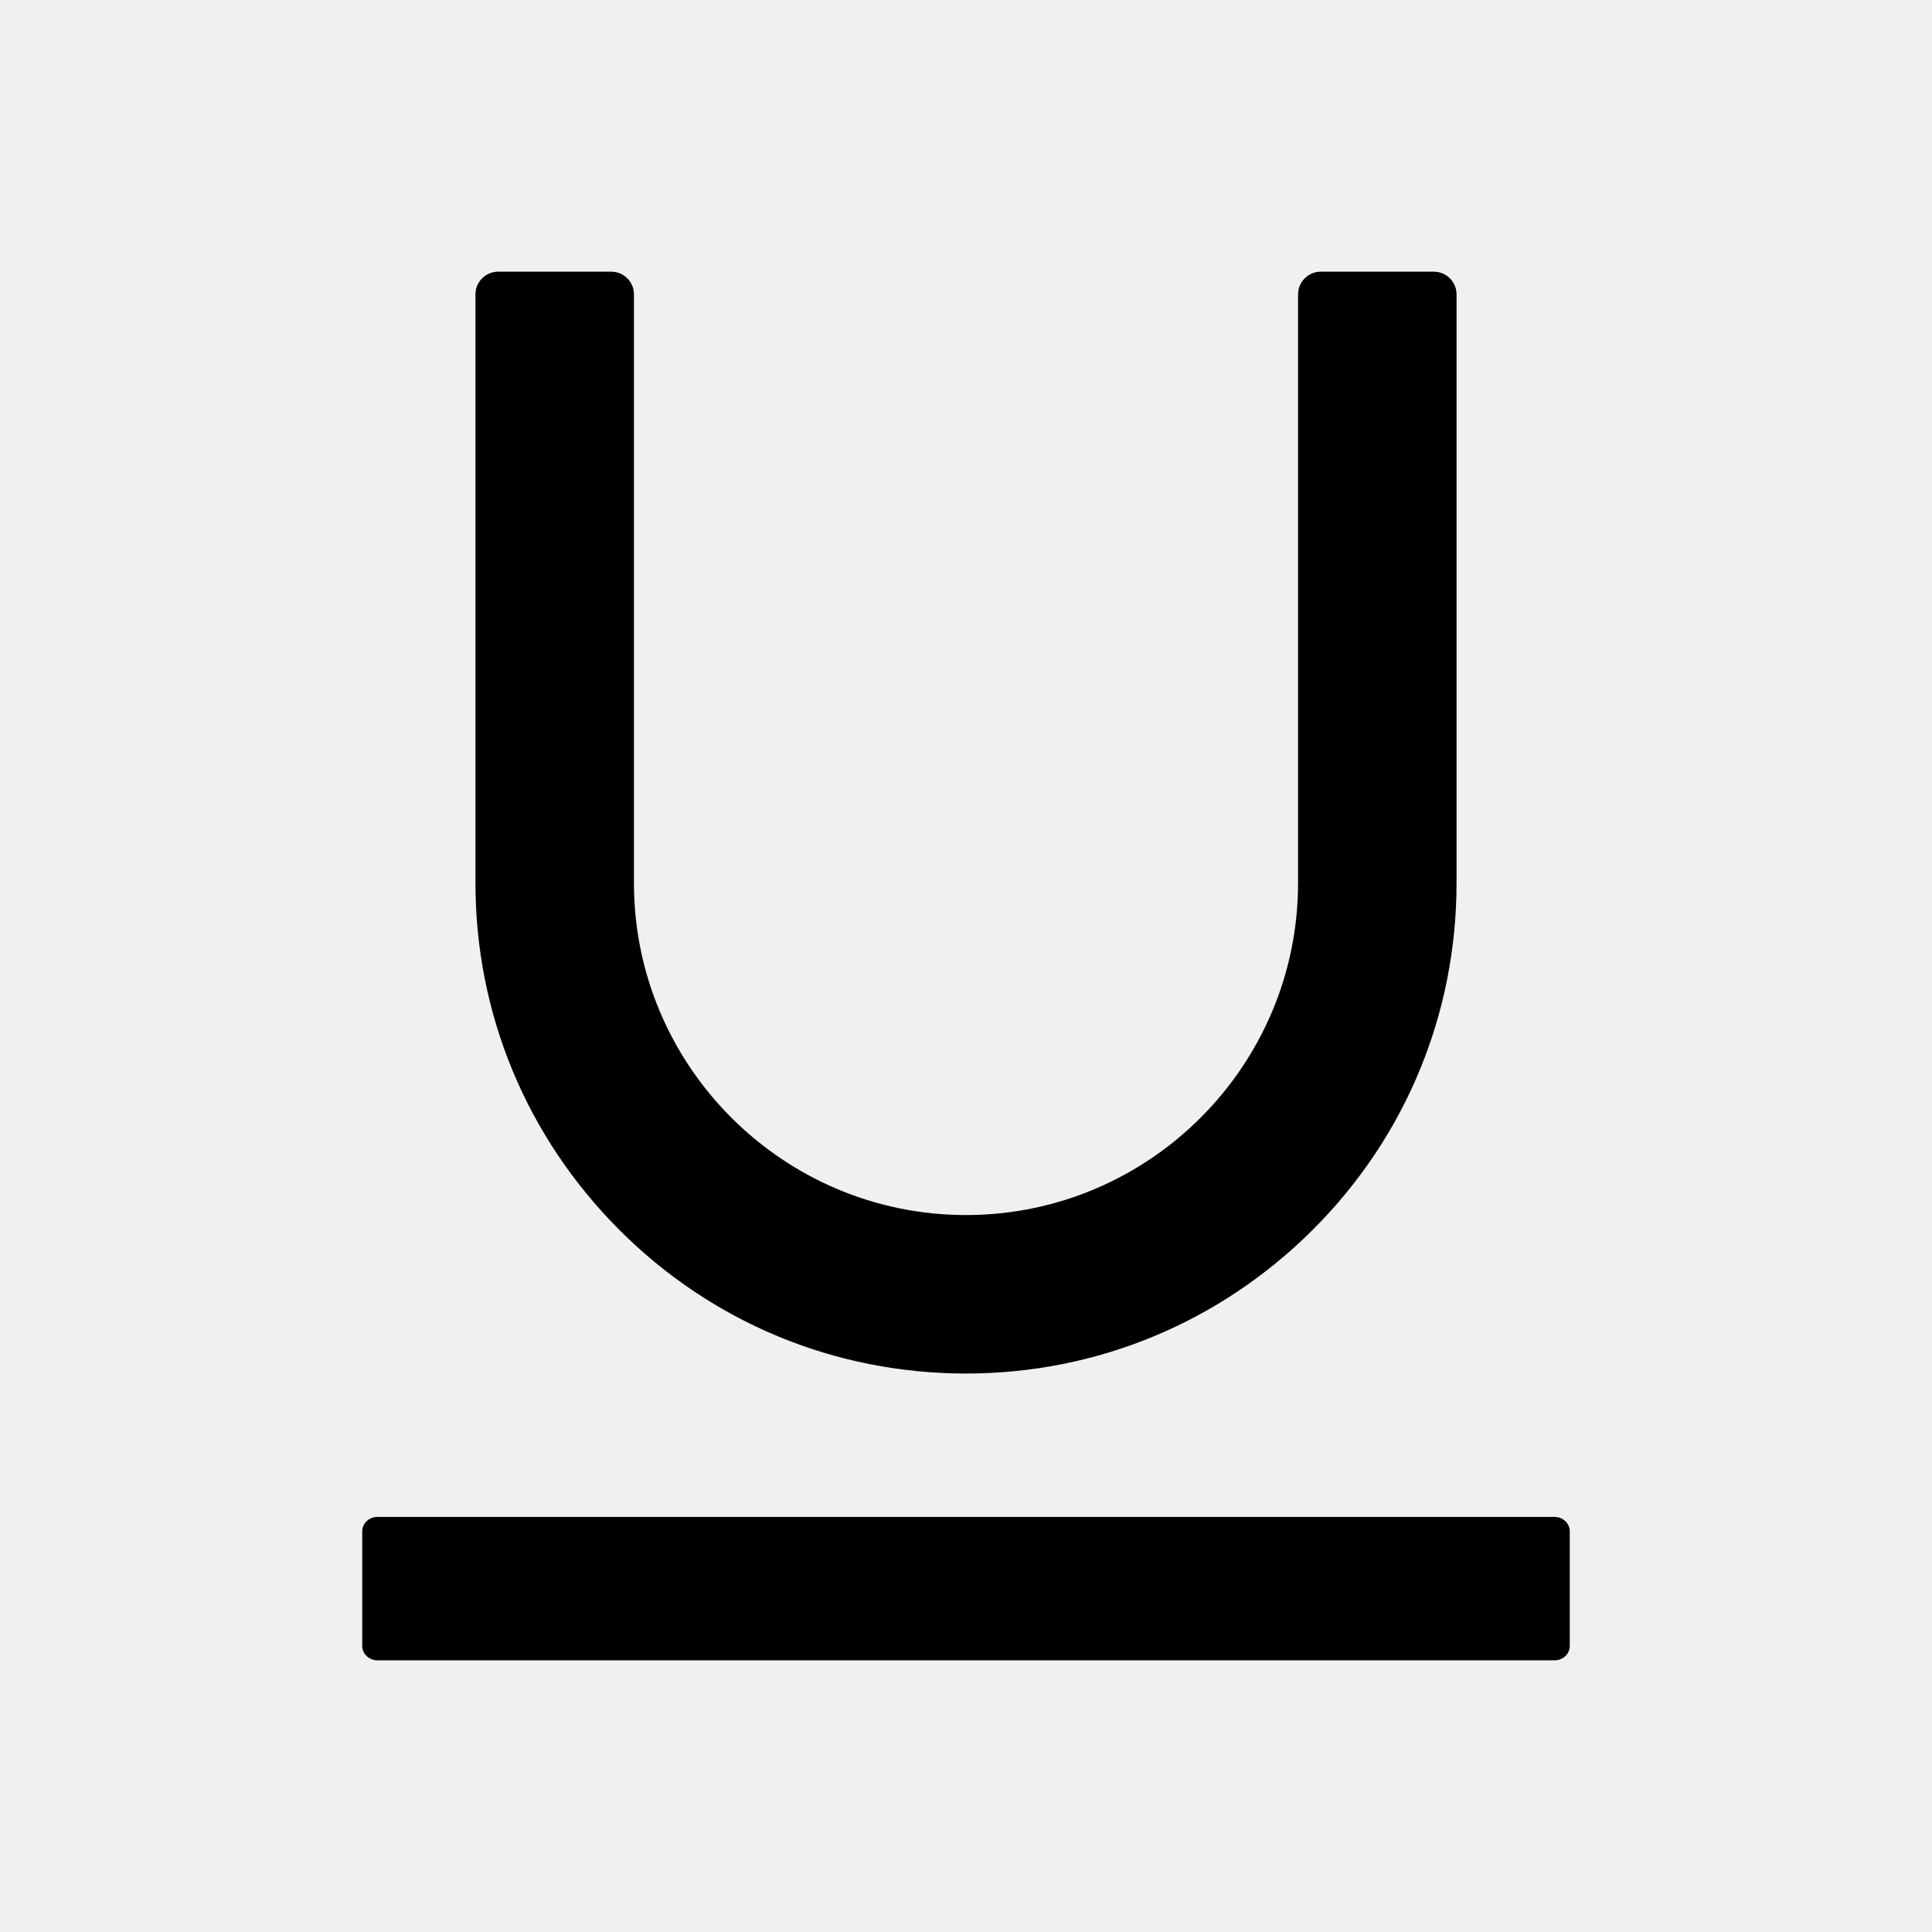
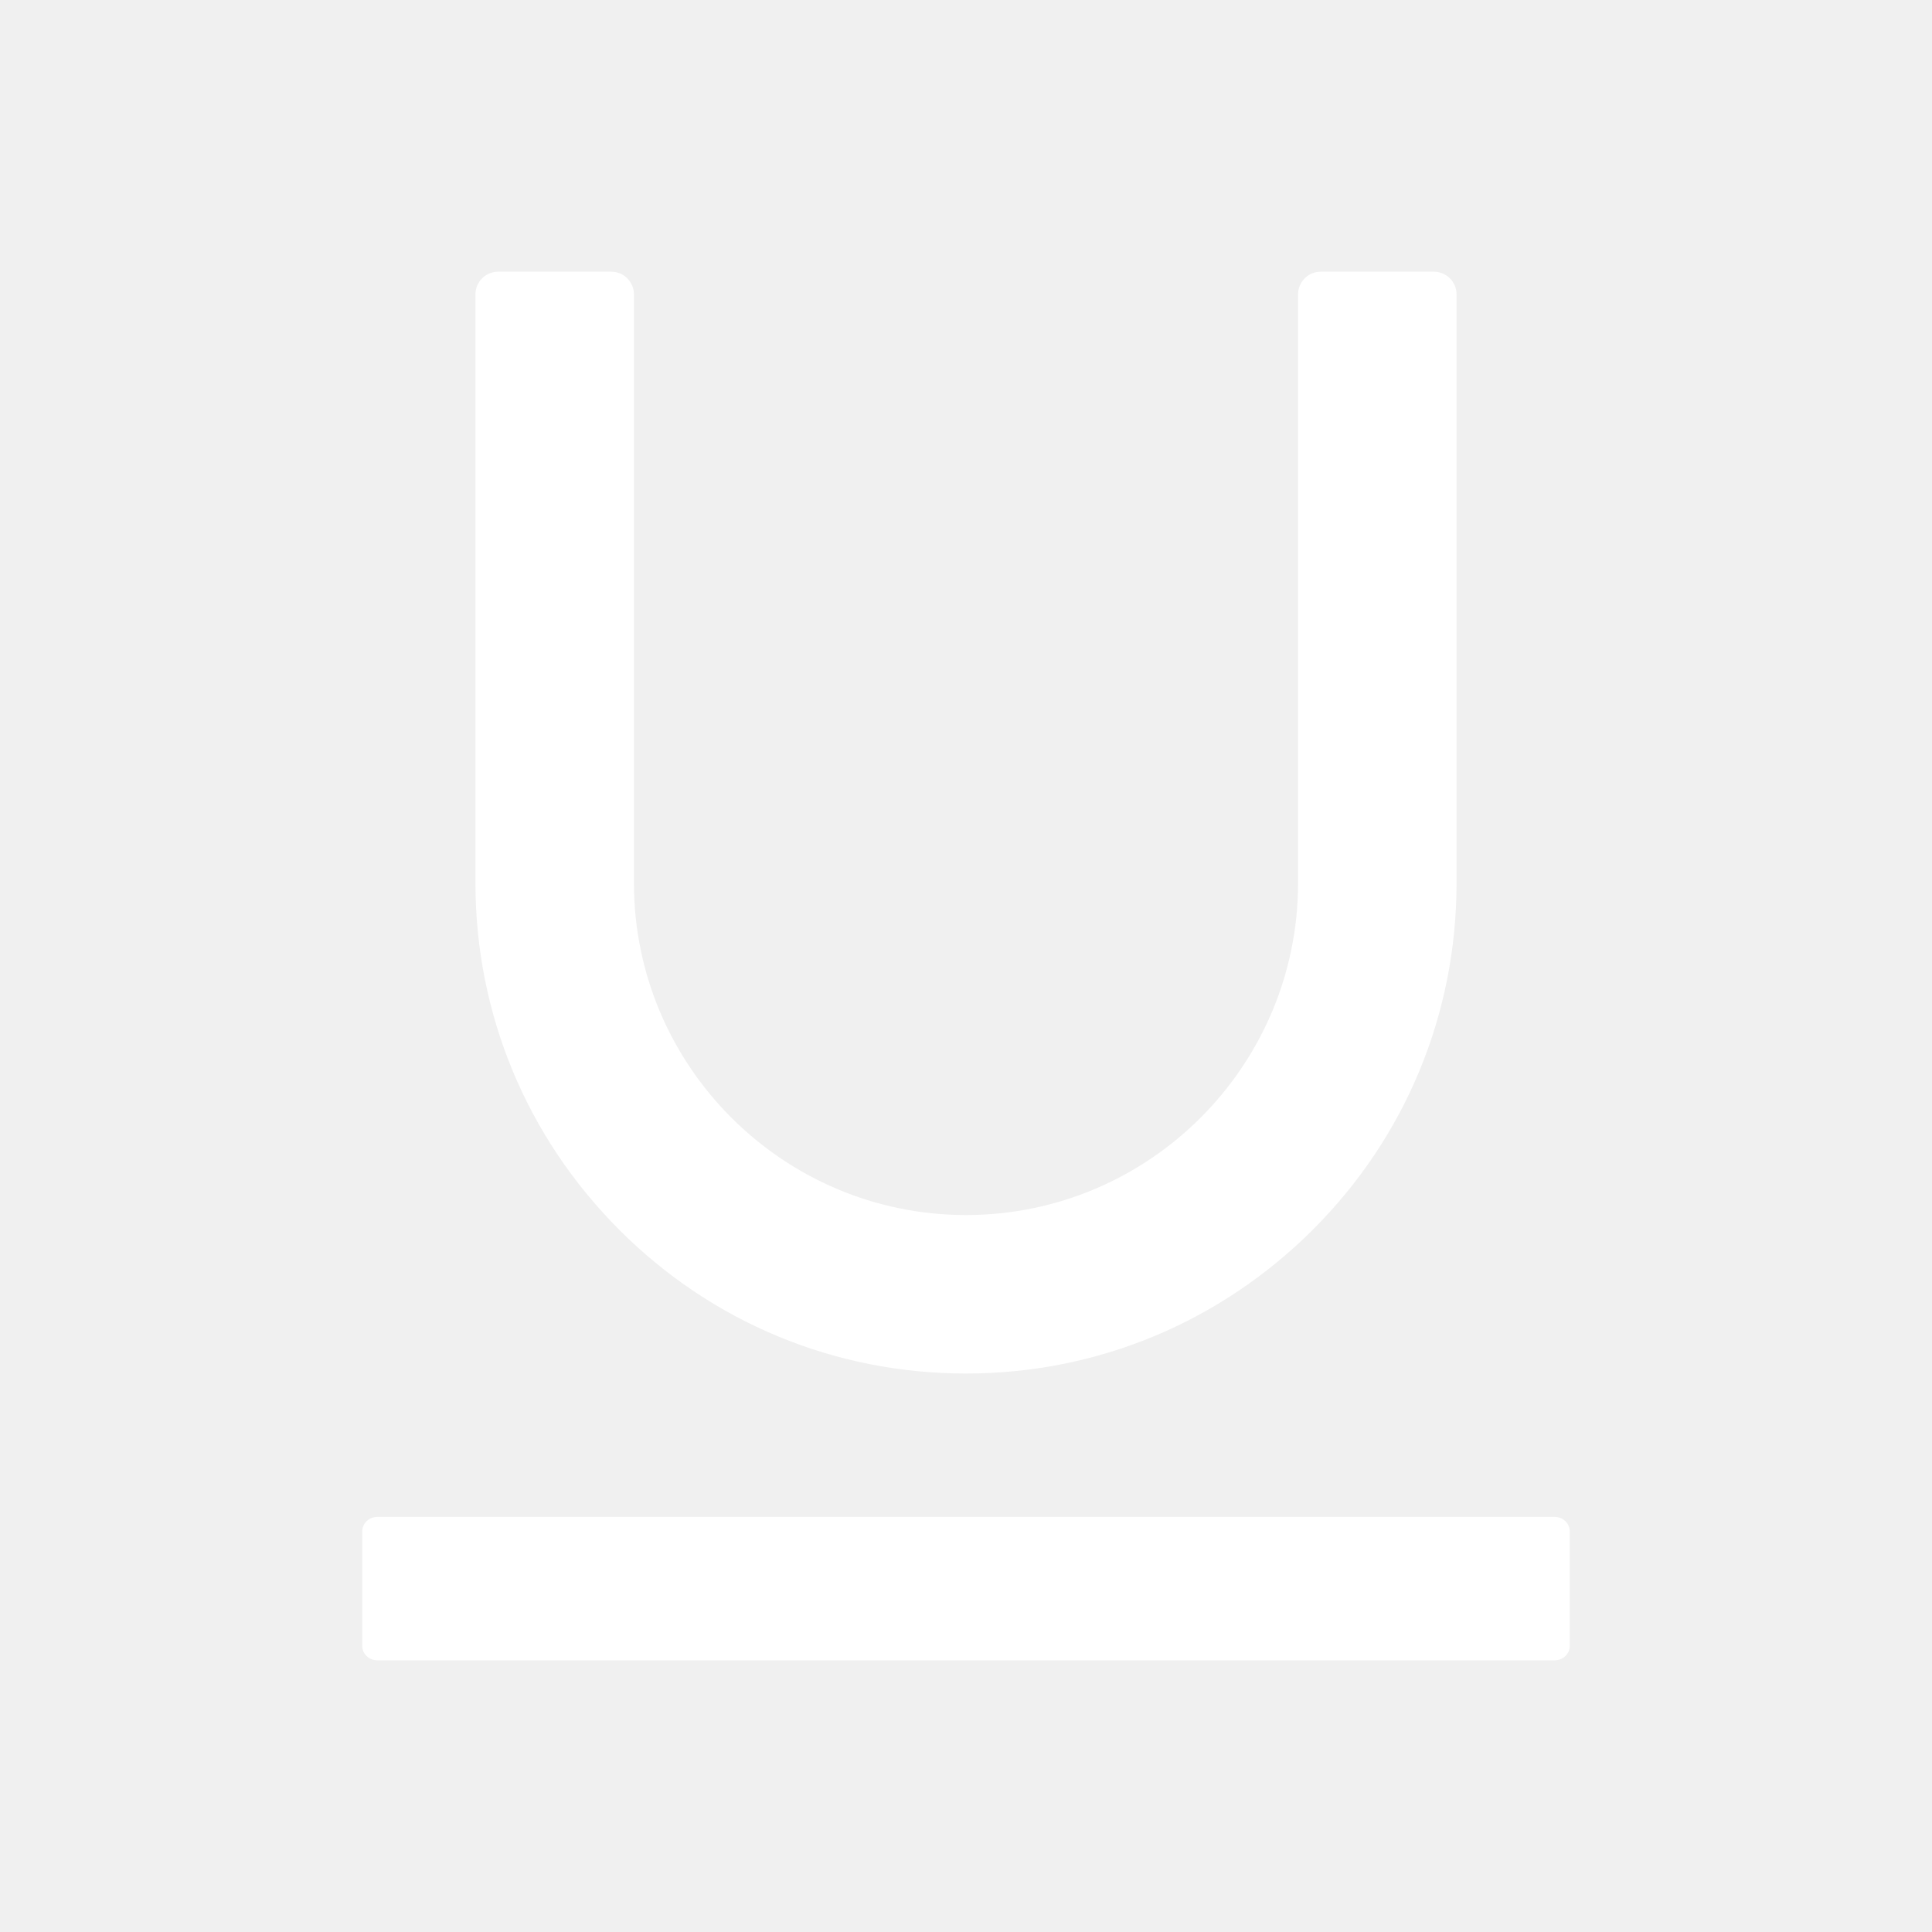
- <svg xmlns="http://www.w3.org/2000/svg" fill="#000000" width="800px" height="800px" viewBox="0 0 1024 1024" class="icon">
+ <svg xmlns="http://www.w3.org/2000/svg" fill="#FFFFFF" width="800px" height="800px" viewBox="0 0 1024 1024" class="icon">
  <path d="M824 804H200c-4.4 0-8 3.4-8 7.6v60.8c0 4.2 3.6 7.6 8 7.6h624c4.4 0 8-3.4 8-7.6v-60.8c0-4.2-3.6-7.6-8-7.6zm-312-76c69.4 0 134.6-27.1 183.8-76.2C745 602.7 772 537.4 772 468V156c0-6.6-5.4-12-12-12h-60c-6.6 0-12 5.4-12 12v312c0 97-79 176-176 176s-176-79-176-176V156c0-6.6-5.4-12-12-12h-60c-6.6 0-12 5.4-12 12v312c0 69.4 27.1 134.6 76.2 183.8C377.3 701 442.6 728 512 728z" />
</svg>
